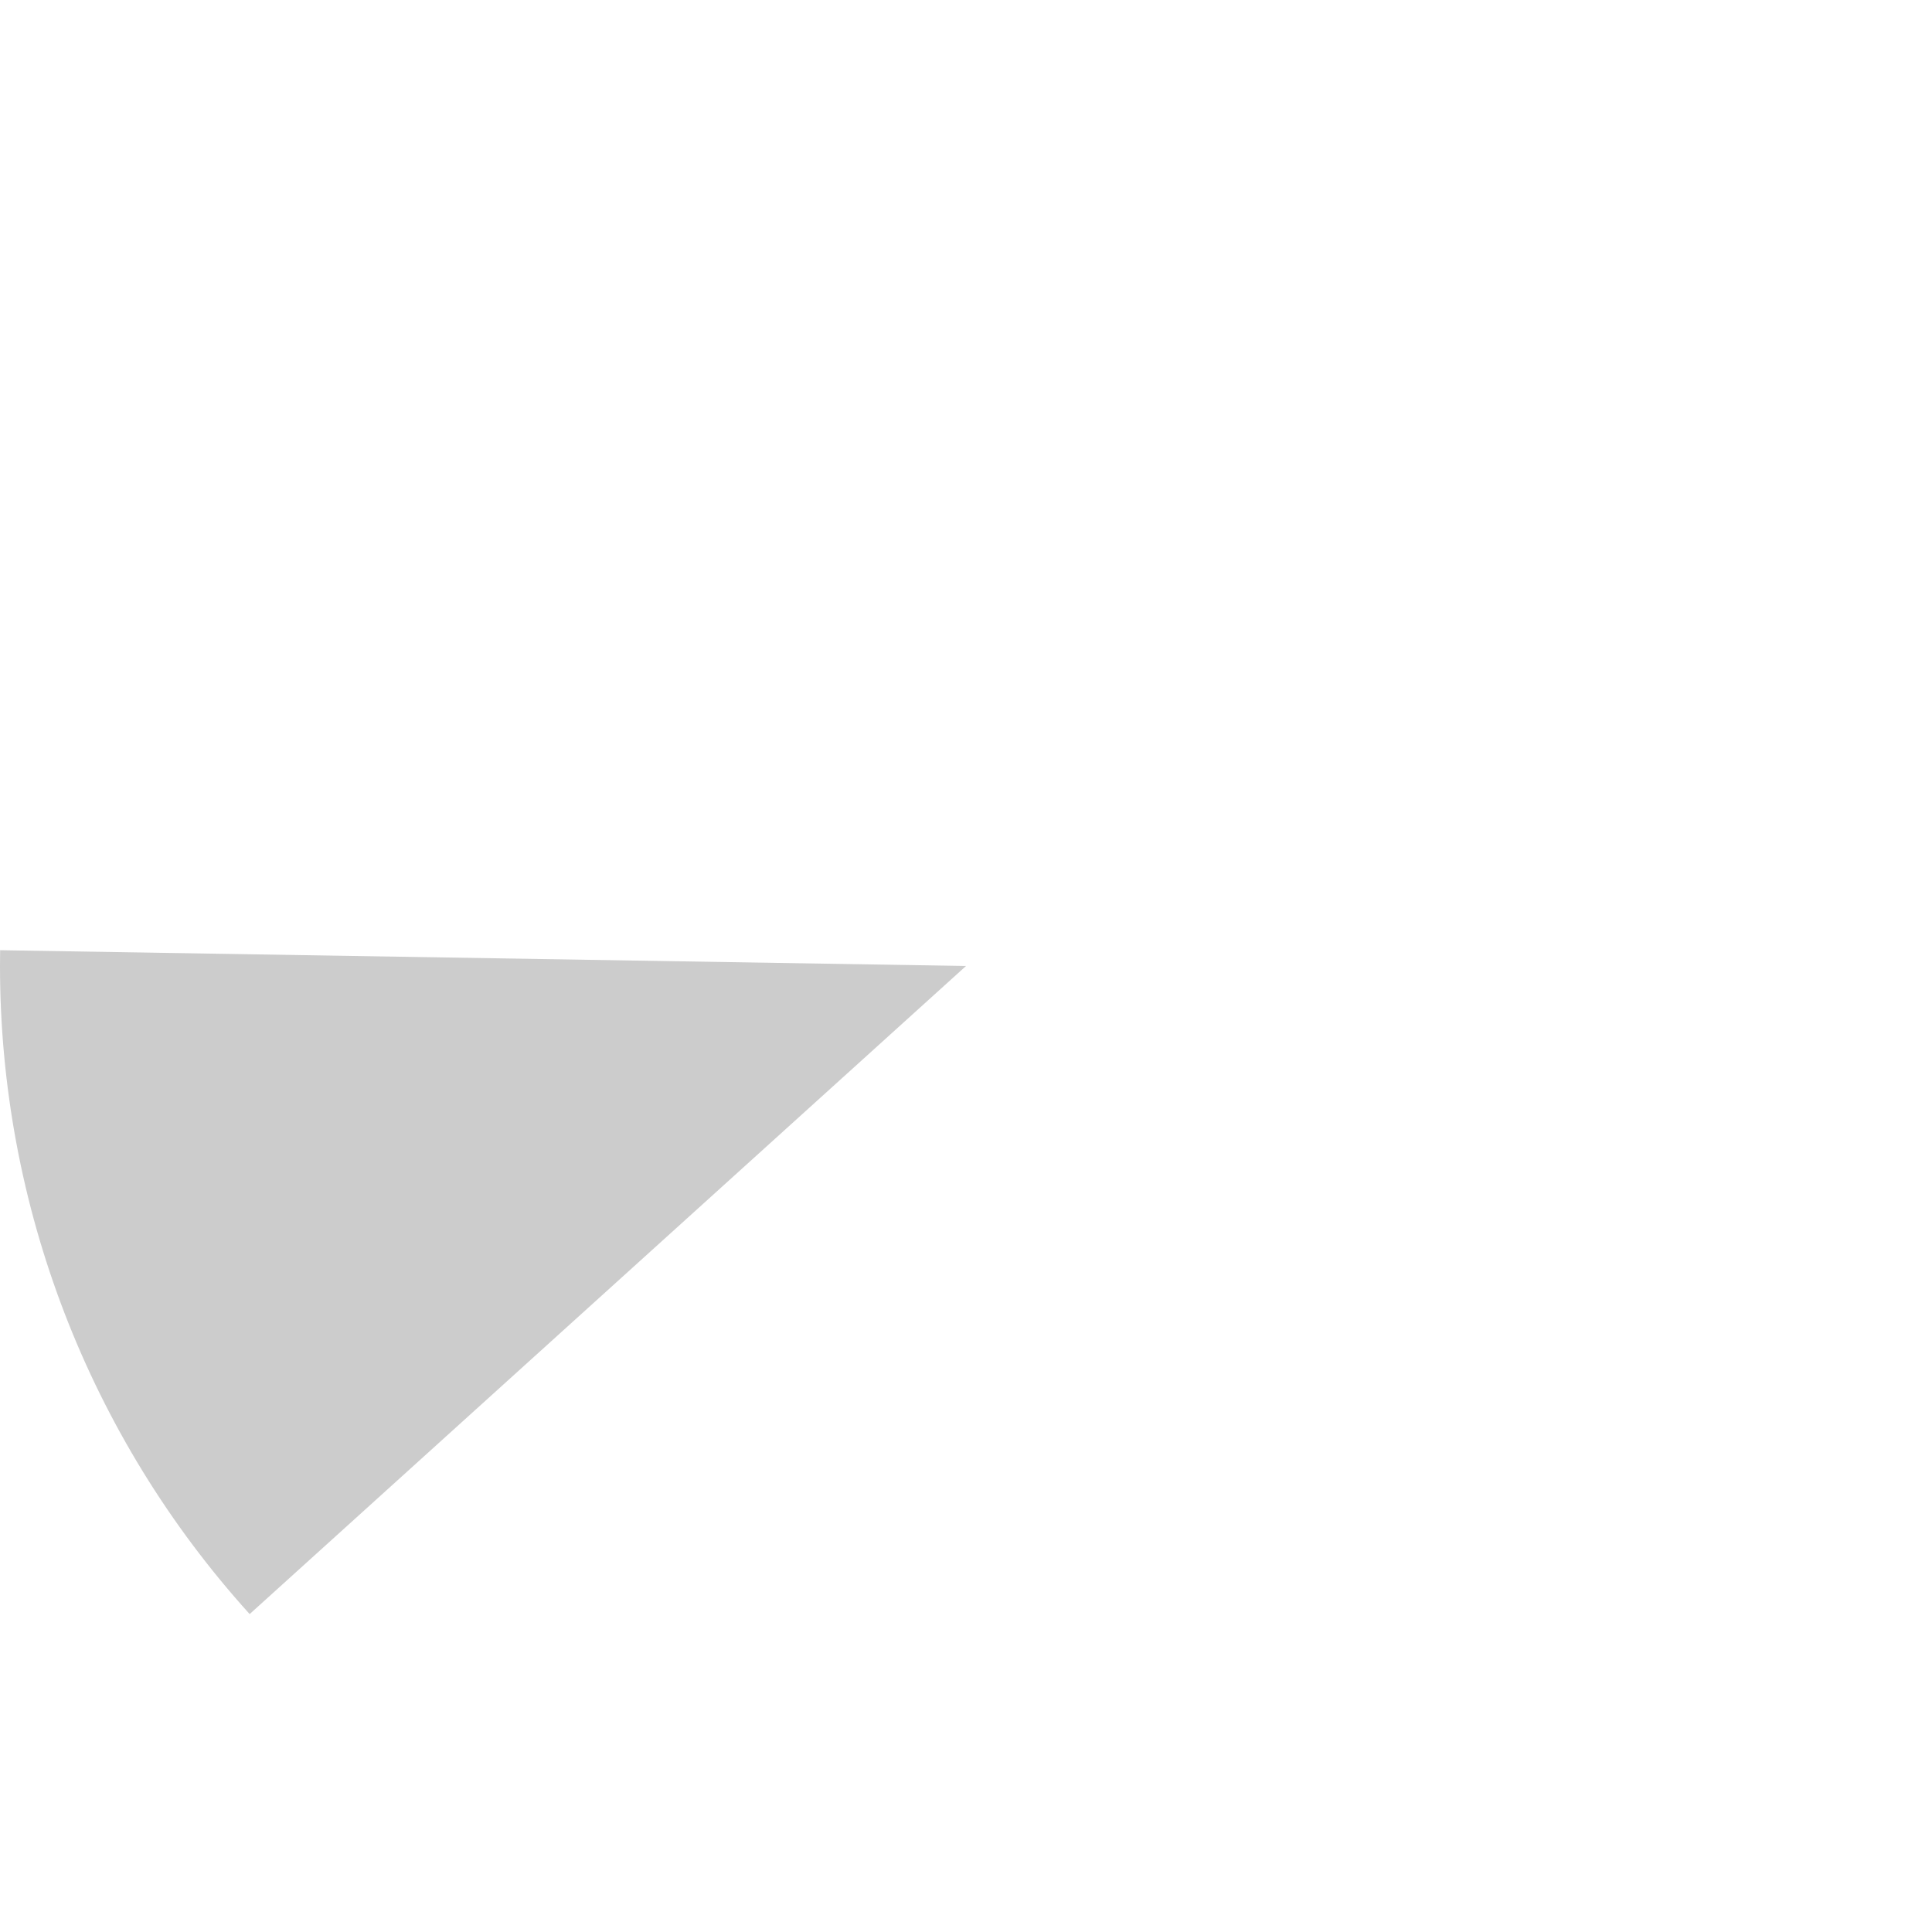
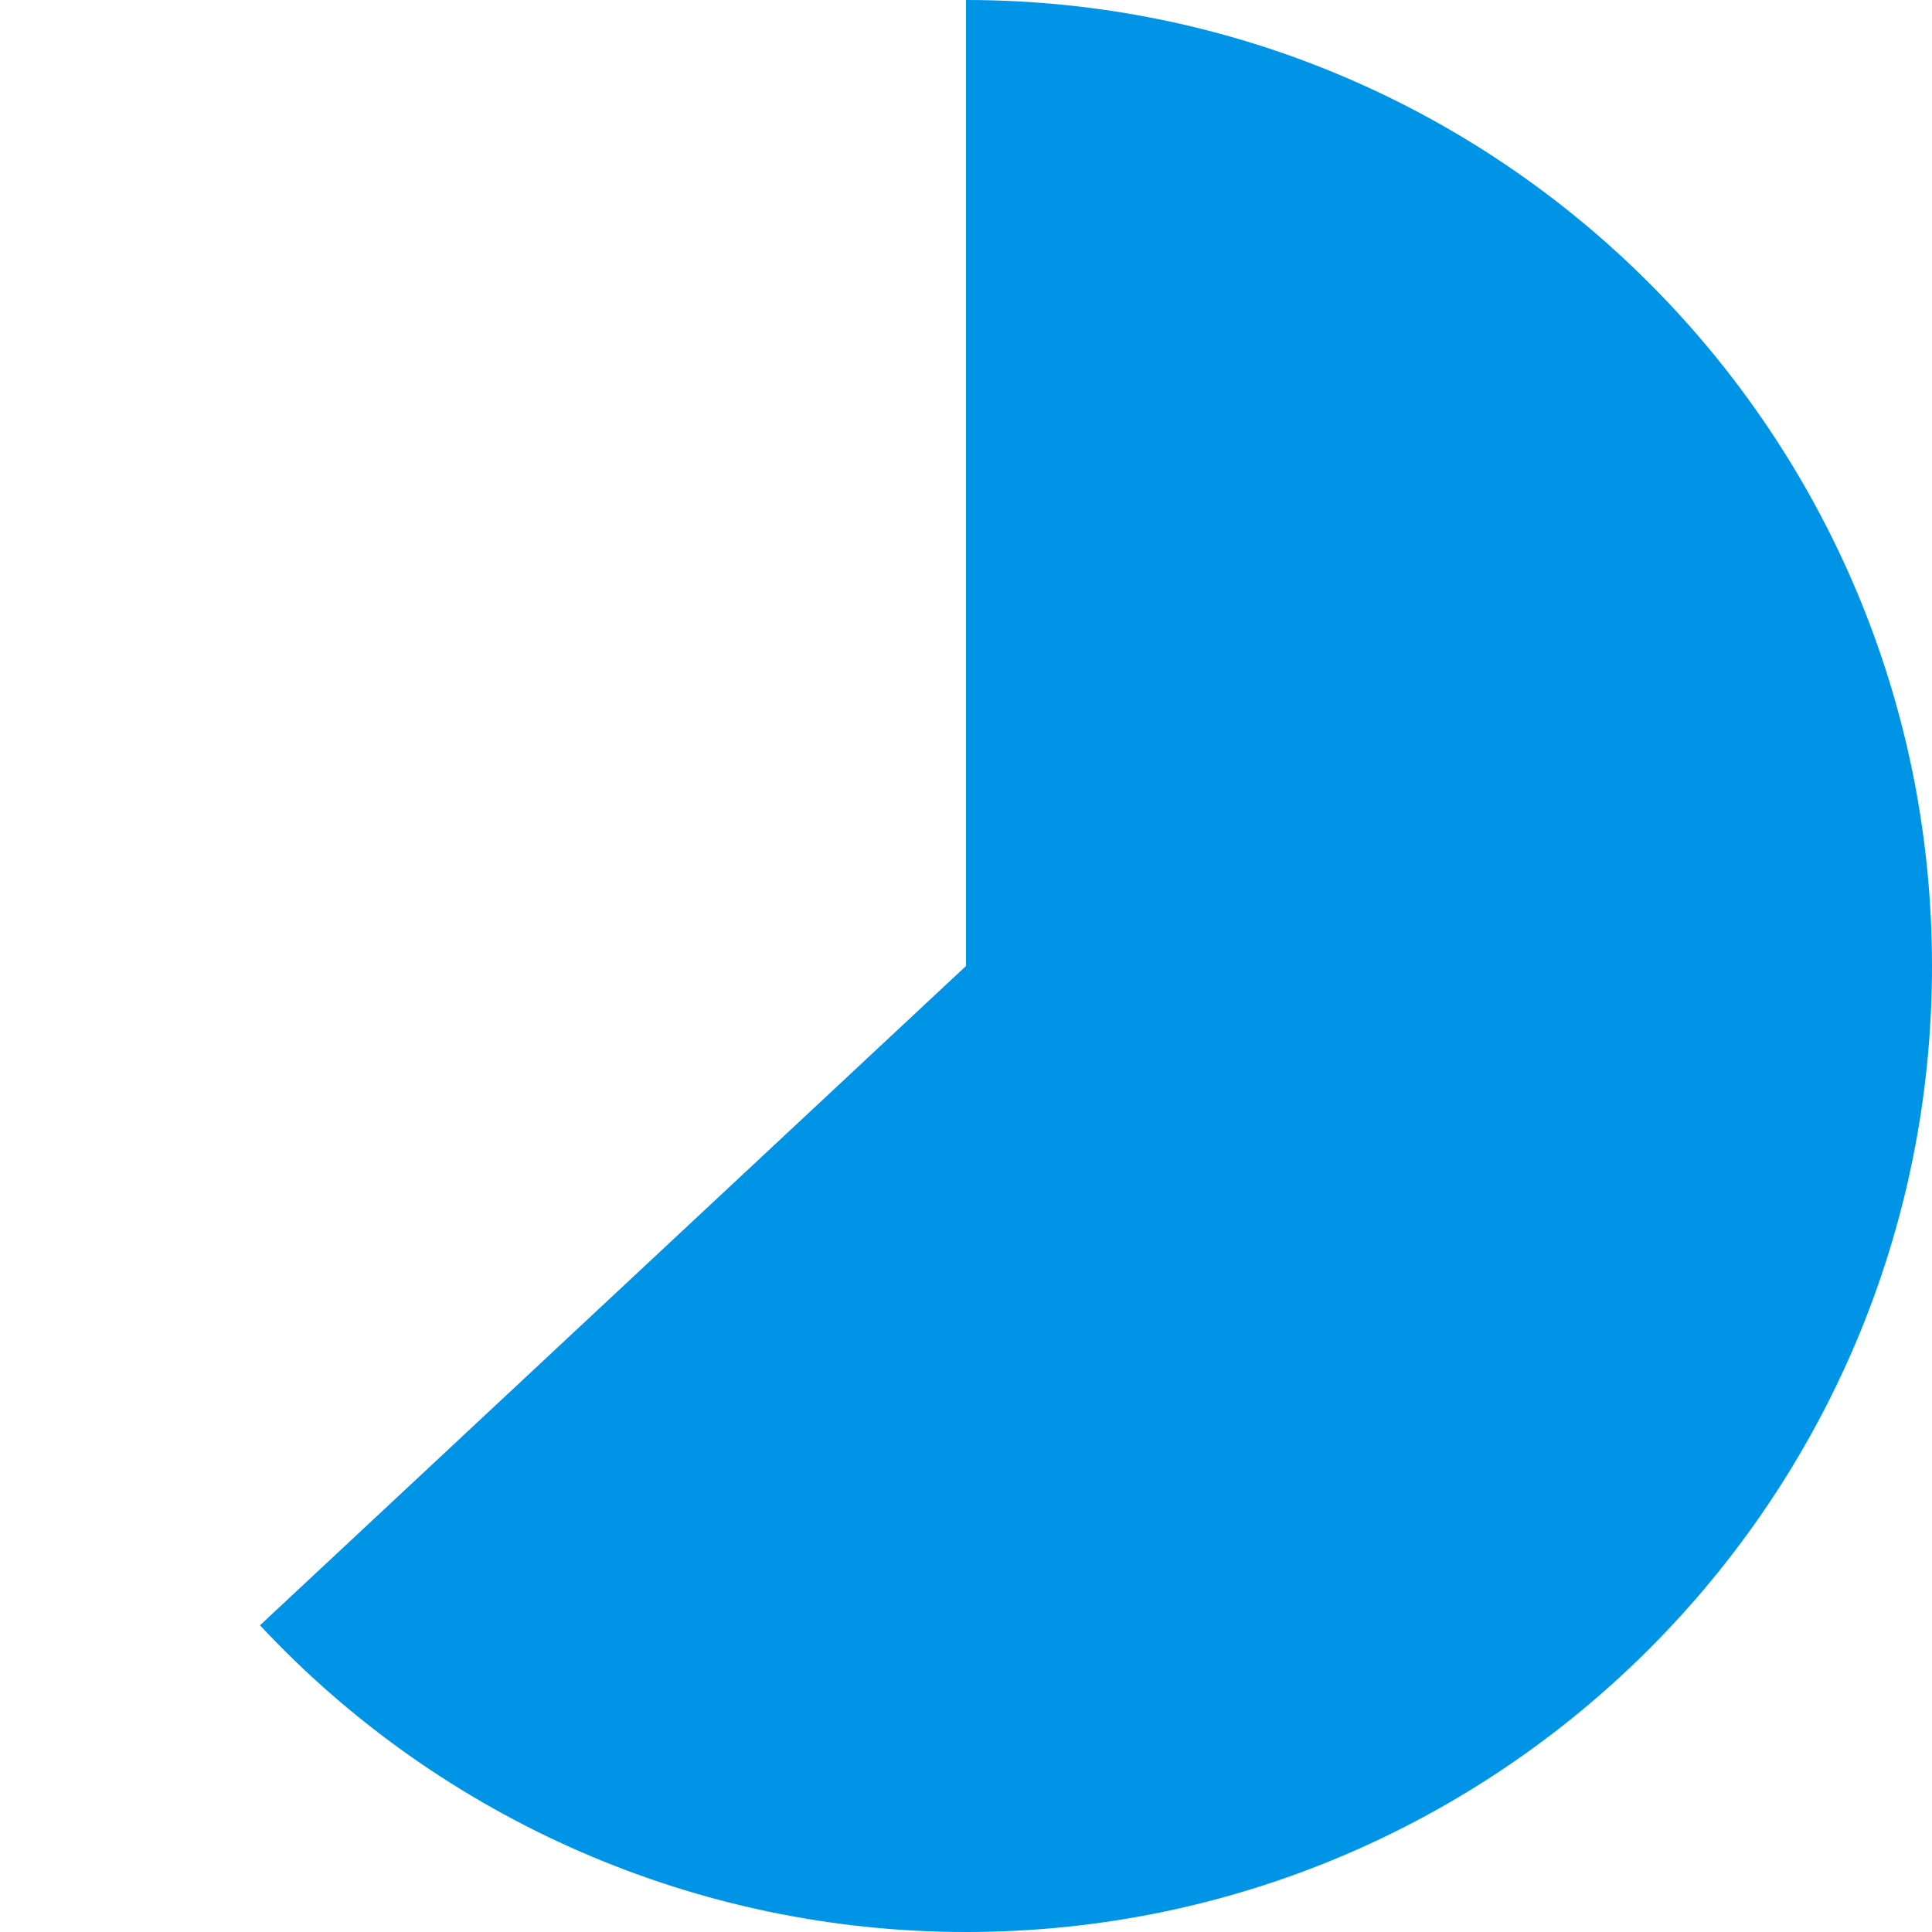
- <svg xmlns="http://www.w3.org/2000/svg" version="1.1" width="203px" height="203px">
-   <g transform="matrix(1 0 0 1 -1291 -164 )">
-     <path d="M 1291.014 263.84  L 1392.5 265.5  L 1317.232 333.595  C 1300.349 314.934  1291 290.666  1291 265.5  C 1291 264.947  1291.005 264.393  1291.014 263.84  Z " fill-rule="nonzero" fill="#cccccc" stroke="none" />
+ <svg xmlns="http://www.w3.org/2000/svg" version="1.1" width="190px" height="190px">
+   <g transform="matrix(1 0 0 1 -425 -555 )">
+     <path d="M 520 555  C 572.467 555  615 597.533  615 650  C 615 702.467  572.467 745  520 745  C 493.677 745  468.533 734.078  450.567 714.839  L 520 650  L 520 555  Z " fill-rule="nonzero" fill="#0094e6" stroke="none" />
  </g>
</svg>
